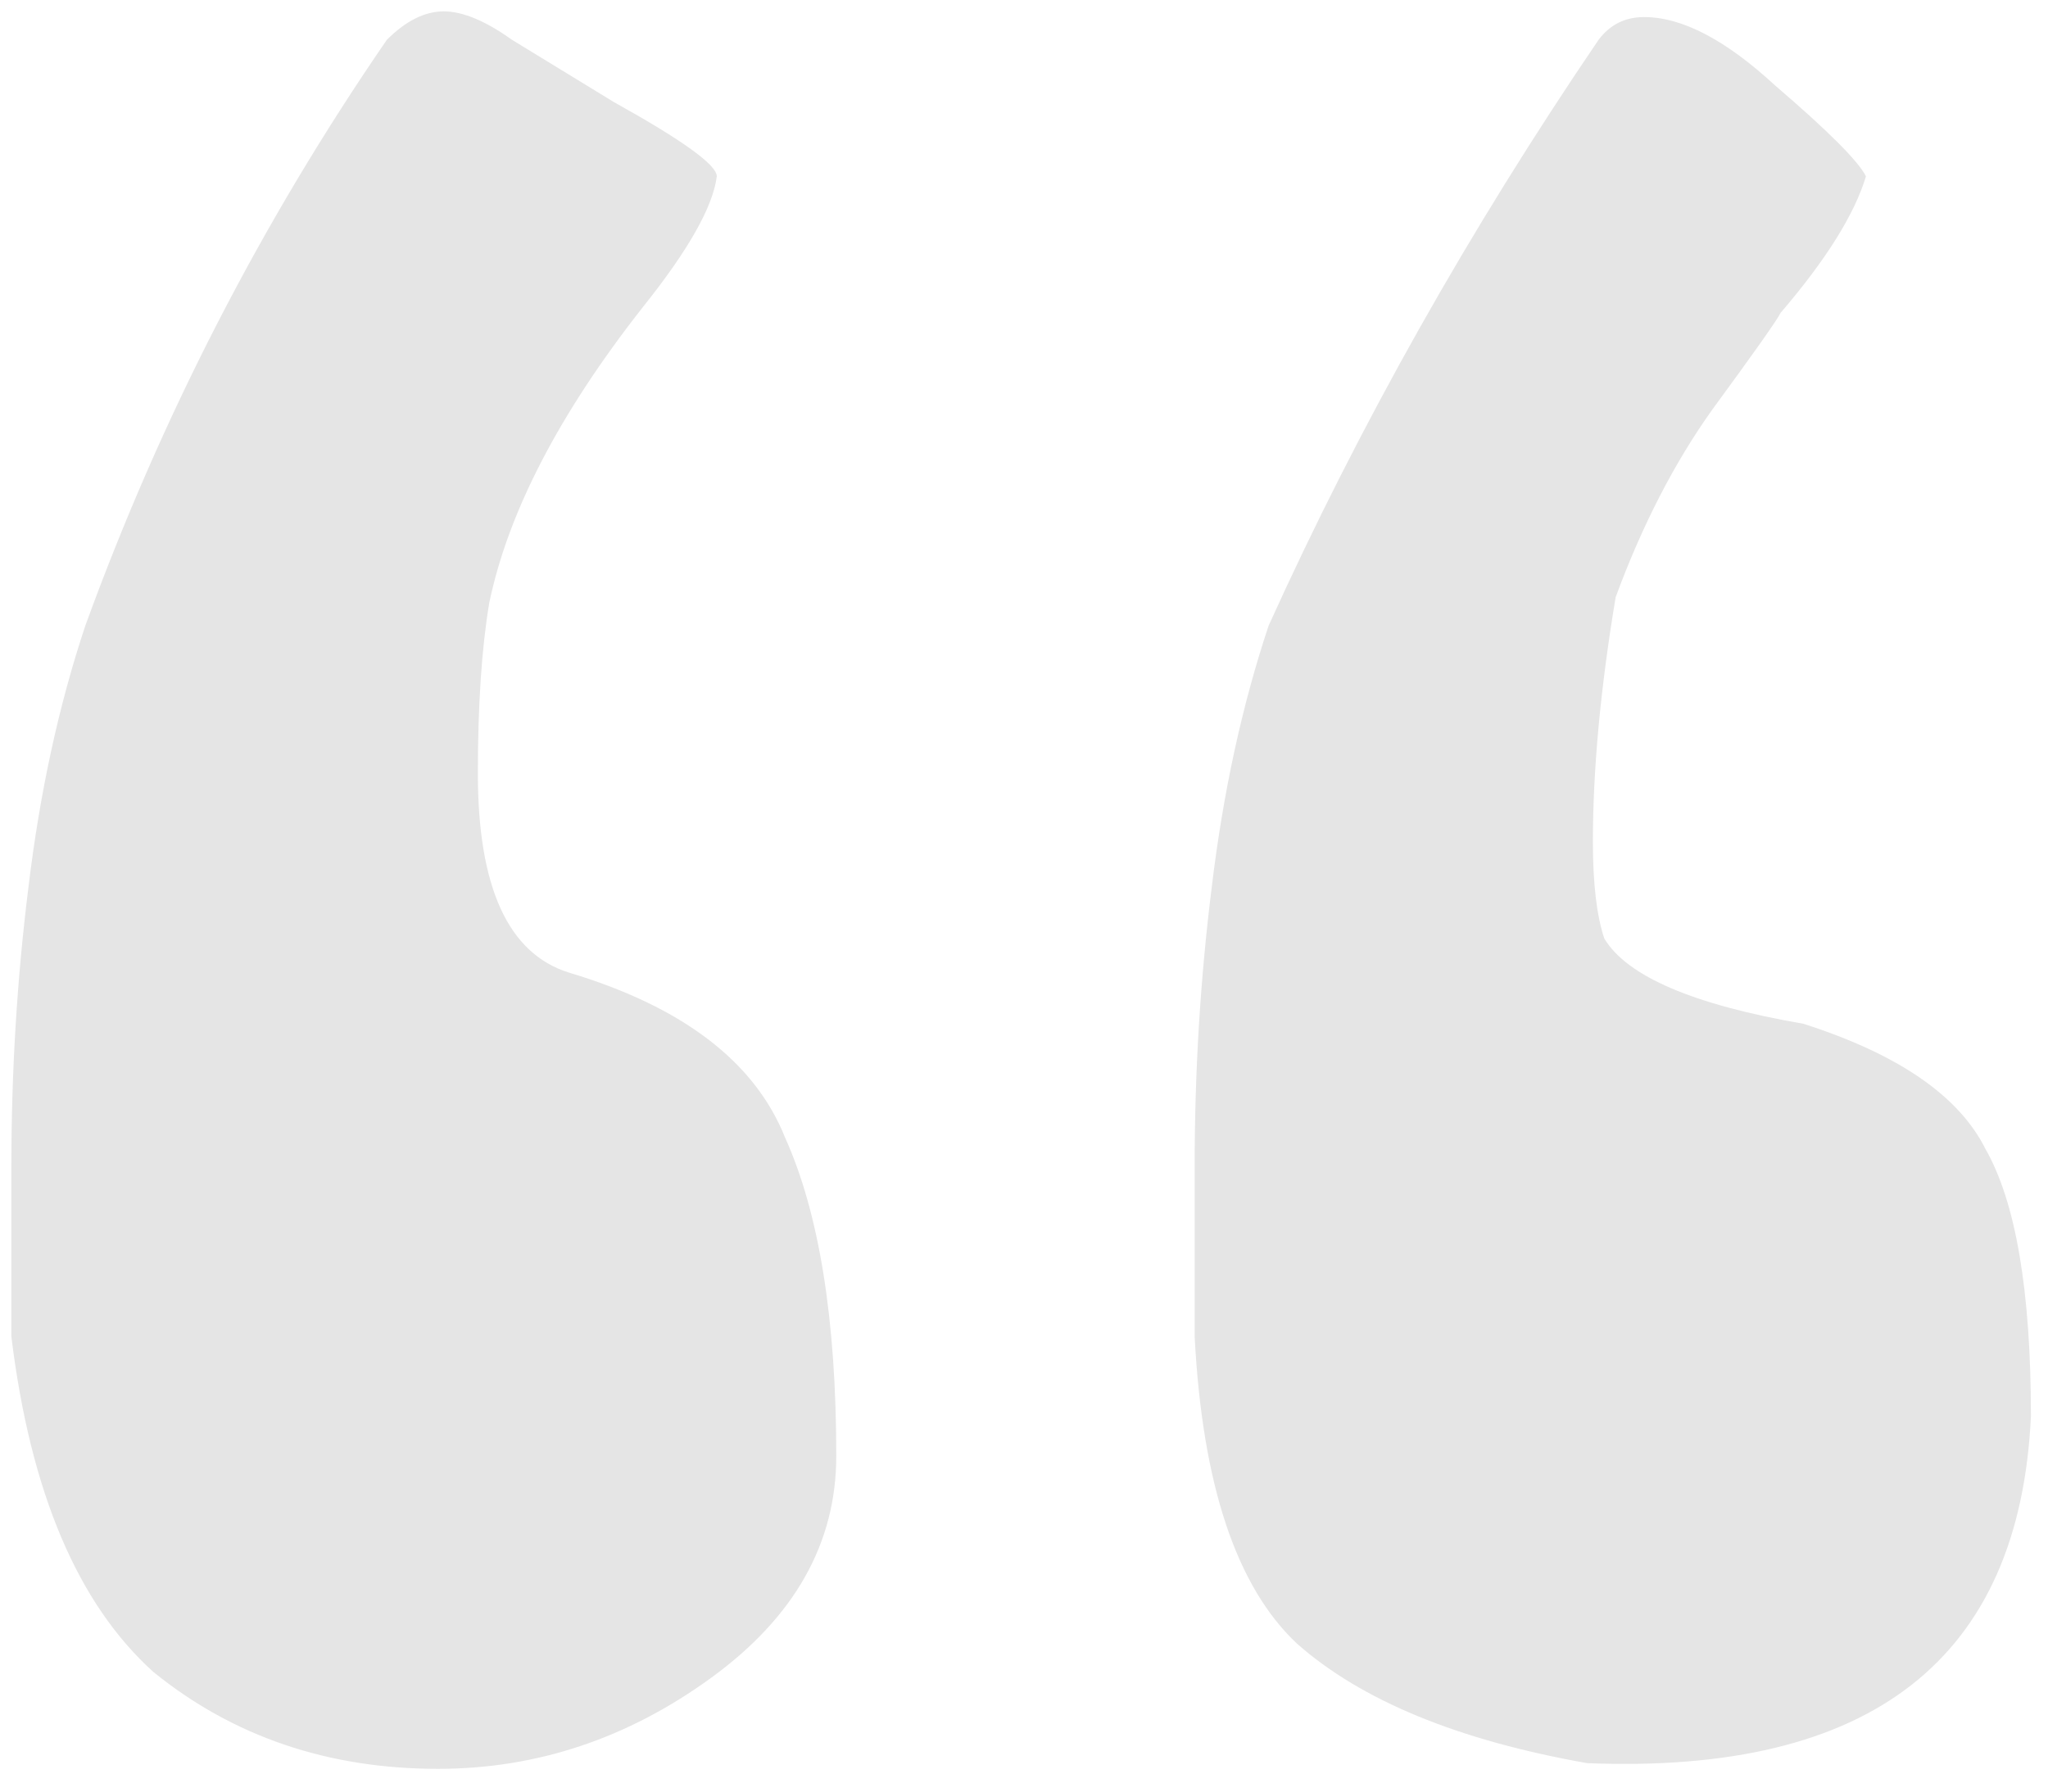
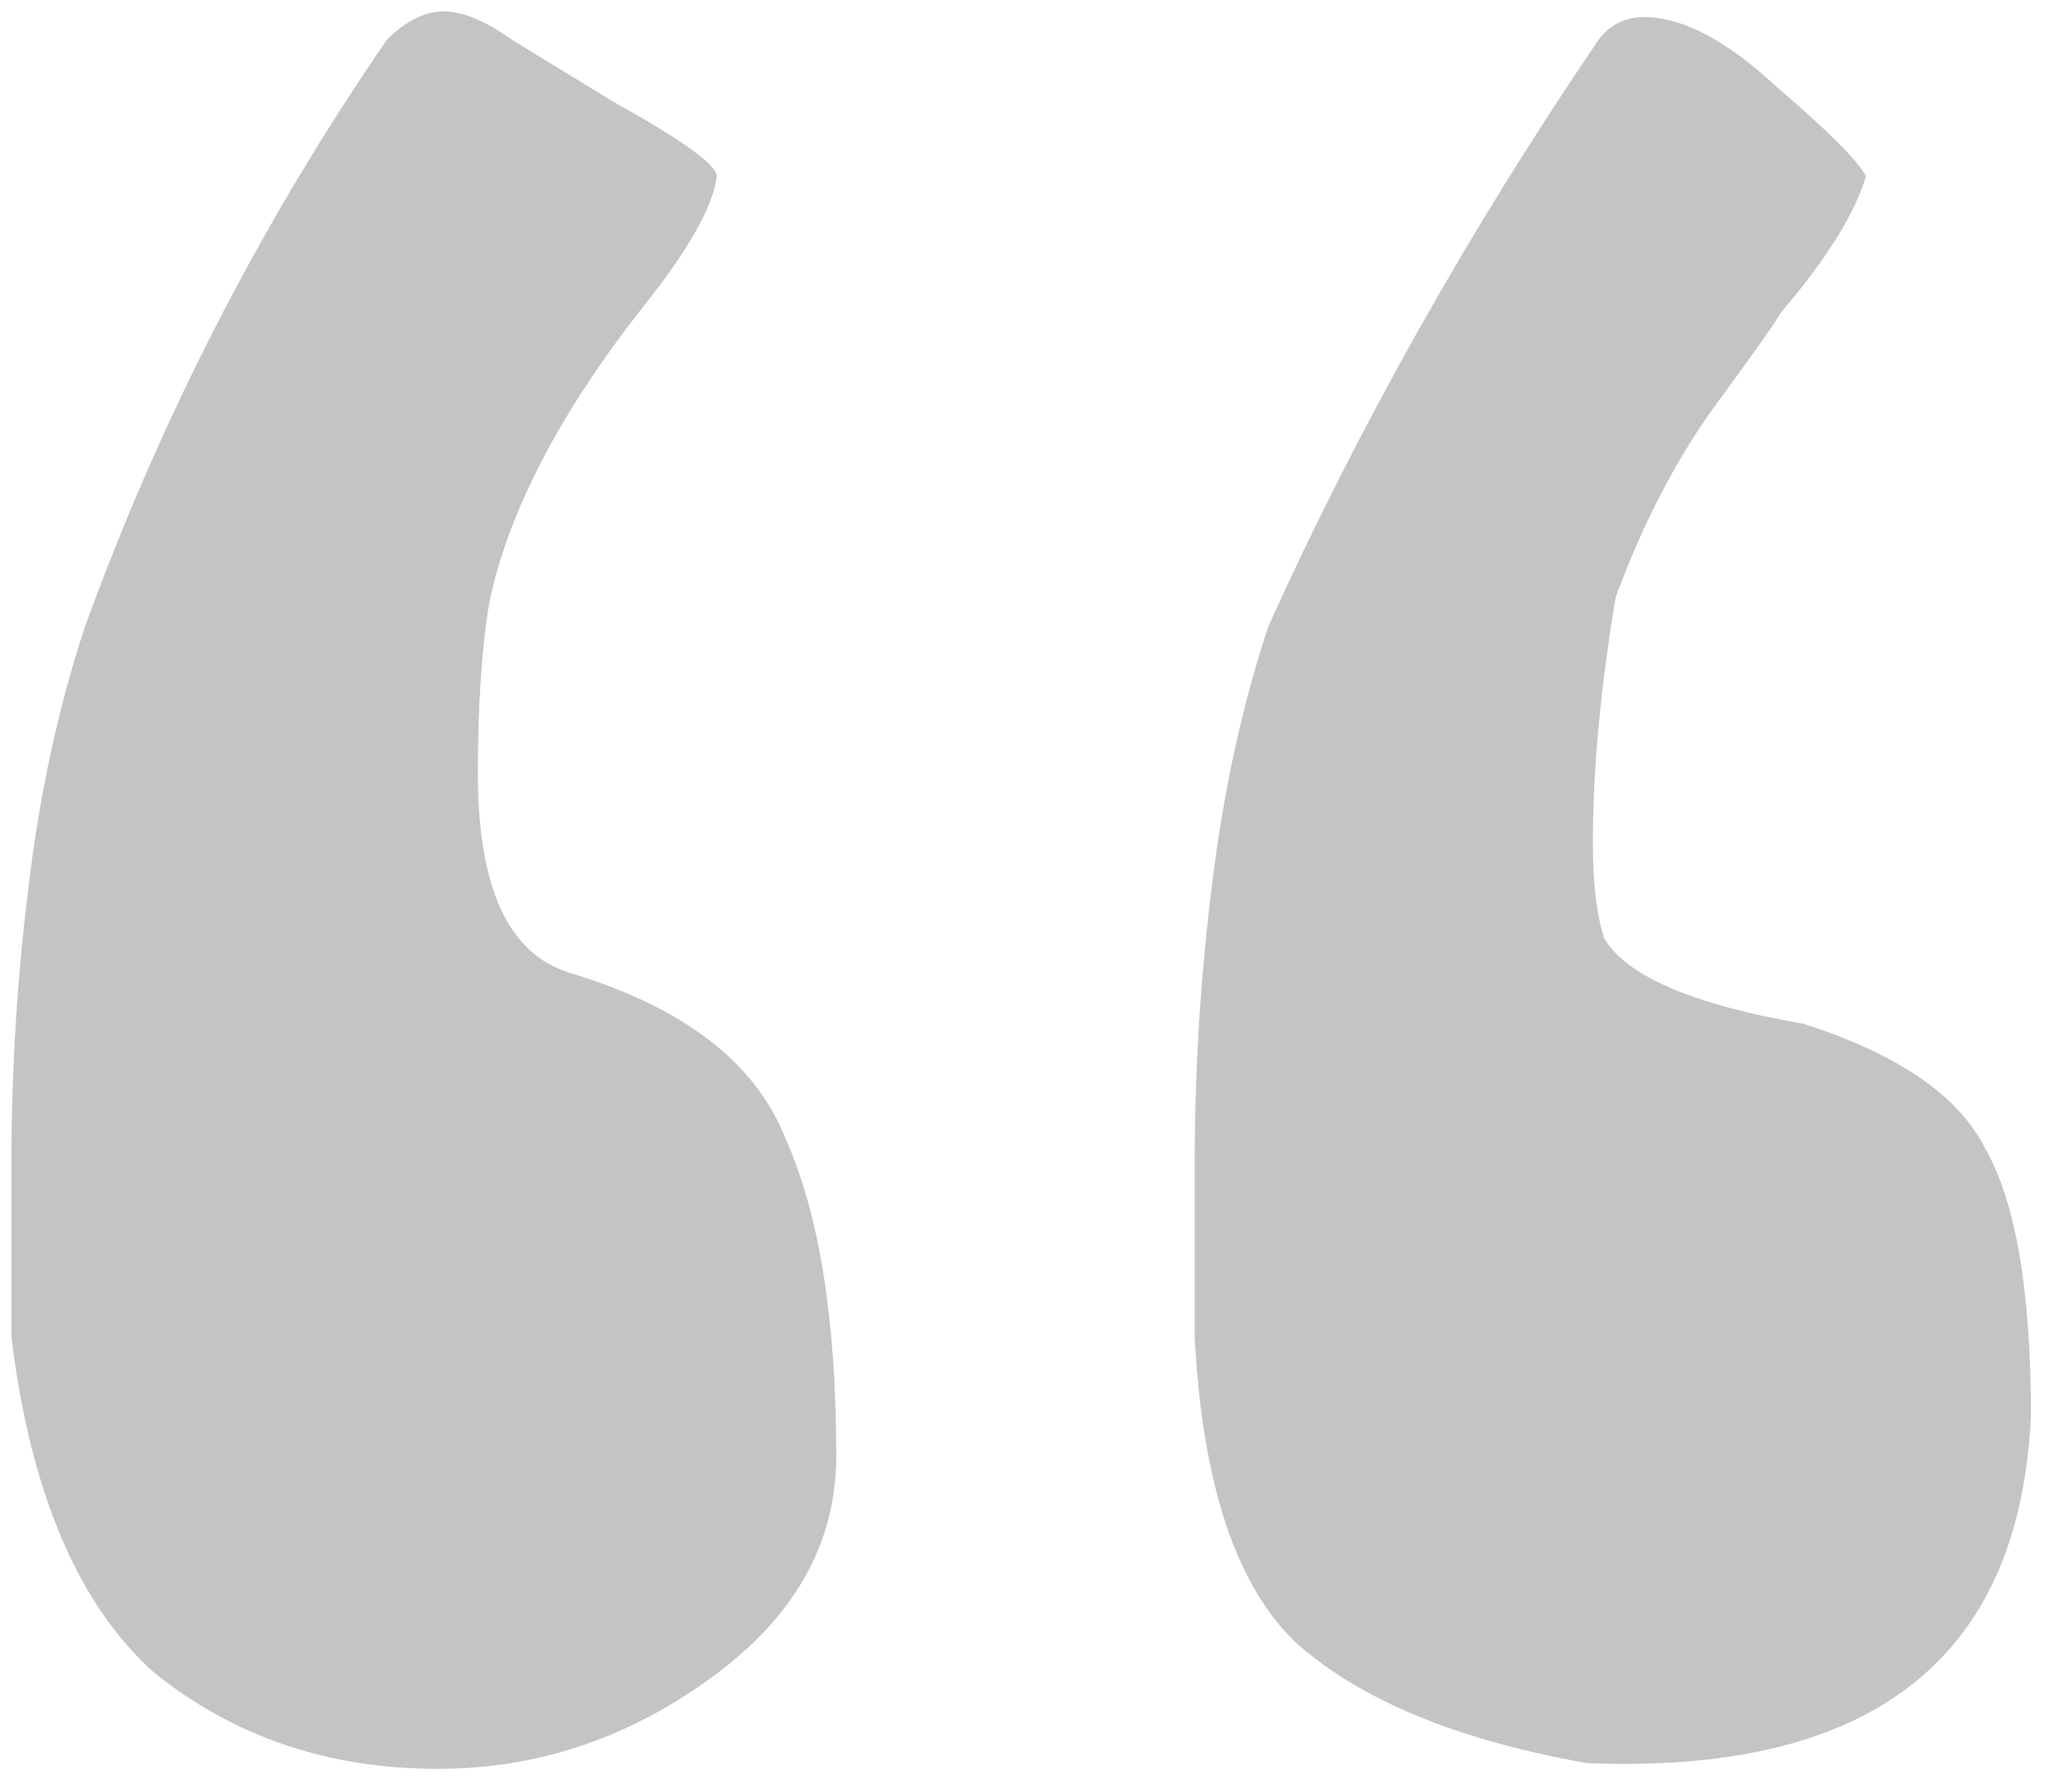
<svg xmlns="http://www.w3.org/2000/svg" width="72" height="63" viewBox="0 0 72 63" fill="none">
-   <path d="M63.4 36C66.733 37.067 68.867 38.533 69.8 40.4C70.867 42.267 71.4 45.4 71.4 49.8C71 58.333 65.8 62.4 55.8 62C51.267 61.2 47.867 59.8 45.6 57.8C43.467 55.8 42.267 52.2 42 47C42 46.333 42 44.333 42 41C42 37.667 42.2 34.4 42.6 31.2C43 27.867 43.667 24.8 44.6 22C47.8 14.933 51.667 8.067 56.2 1.4C56.6 0.867 57.133 0.6 57.8 0.6C59.133 0.6 60.667 1.4 62.4 3C64.267 4.6 65.333 5.667 65.6 6.2C65.2 7.533 64.2 9.133 62.6 11C62.467 11.267 61.667 12.4 60.2 14.4C58.867 16.267 57.733 18.467 56.8 21C56.267 24.2 56 27.067 56 29.6C56 31.067 56.133 32.2 56.4 33C57.2 34.333 59.533 35.333 63.4 36ZM20 34.2C24 35.4 26.533 37.333 27.6 40C28.8 42.667 29.4 46.4 29.4 51.2C29.4 54.267 27.933 56.867 25 59C22.067 61.133 18.867 62.2 15.4 62.2C11.533 62.2 8.2 61.067 5.4 58.8C2.733 56.4 1.067 52.467 0.4 47C0.4 46.333 0.4 44.333 0.4 41C0.4 37.667 0.6 34.4 1 31.2C1.4 27.867 2.067 24.8 3 22C5.667 14.667 9.2 7.8 13.6 1.4C14.267 0.733 14.933 0.4 15.6 0.4C16.267 0.4 17.067 0.733 18 1.4L21.6 3.6C24 4.933 25.2 5.8 25.2 6.2C25.067 7.267 24.2 8.8 22.6 10.8C19.667 14.533 17.867 18 17.2 21.2C16.933 22.8 16.8 24.8 16.8 27.2C16.8 31.2 17.867 33.533 20 34.2Z" fill="#E5E5E5" />
+   <path d="M63.4 36C66.733 37.067 68.867 38.533 69.8 40.4C70.867 42.267 71.4 45.4 71.4 49.8C71 58.333 65.8 62.4 55.8 62C51.267 61.2 47.867 59.8 45.6 57.8C43.467 55.8 42.267 52.2 42 47C42 46.333 42 44.333 42 41C42 37.667 42.2 34.4 42.6 31.2C43 27.867 43.667 24.8 44.6 22C47.8 14.933 51.667 8.067 56.2 1.4C56.6 0.867 57.133 0.6 57.8 0.6C59.133 0.6 60.667 1.4 62.4 3C64.267 4.6 65.333 5.667 65.6 6.2C65.2 7.533 64.2 9.133 62.6 11C62.467 11.267 61.667 12.4 60.2 14.4C58.867 16.267 57.733 18.467 56.8 21C56.267 24.2 56 27.067 56 29.6C56 31.067 56.133 32.2 56.4 33C57.2 34.333 59.533 35.333 63.4 36ZM20 34.2C24 35.4 26.533 37.333 27.6 40C28.8 42.667 29.4 46.4 29.4 51.2C29.4 54.267 27.933 56.867 25 59C22.067 61.133 18.867 62.2 15.4 62.2C11.533 62.2 8.2 61.067 5.4 58.8C2.733 56.4 1.067 52.467 0.4 47C0.4 46.333 0.4 44.333 0.4 41C0.4 37.667 0.6 34.4 1 31.2C1.4 27.867 2.067 24.8 3 22C5.667 14.667 9.2 7.8 13.6 1.4C14.267 0.733 14.933 0.4 15.6 0.4C16.267 0.4 17.067 0.733 18 1.4L21.6 3.6C24 4.933 25.2 5.8 25.2 6.2C25.067 7.267 24.2 8.8 22.6 10.8C19.667 14.533 17.867 18 17.2 21.2C16.933 22.8 16.8 24.8 16.8 27.2C16.8 31.2 17.867 33.533 20 34.2Z" fill="#C4C4C4" />
</svg>
